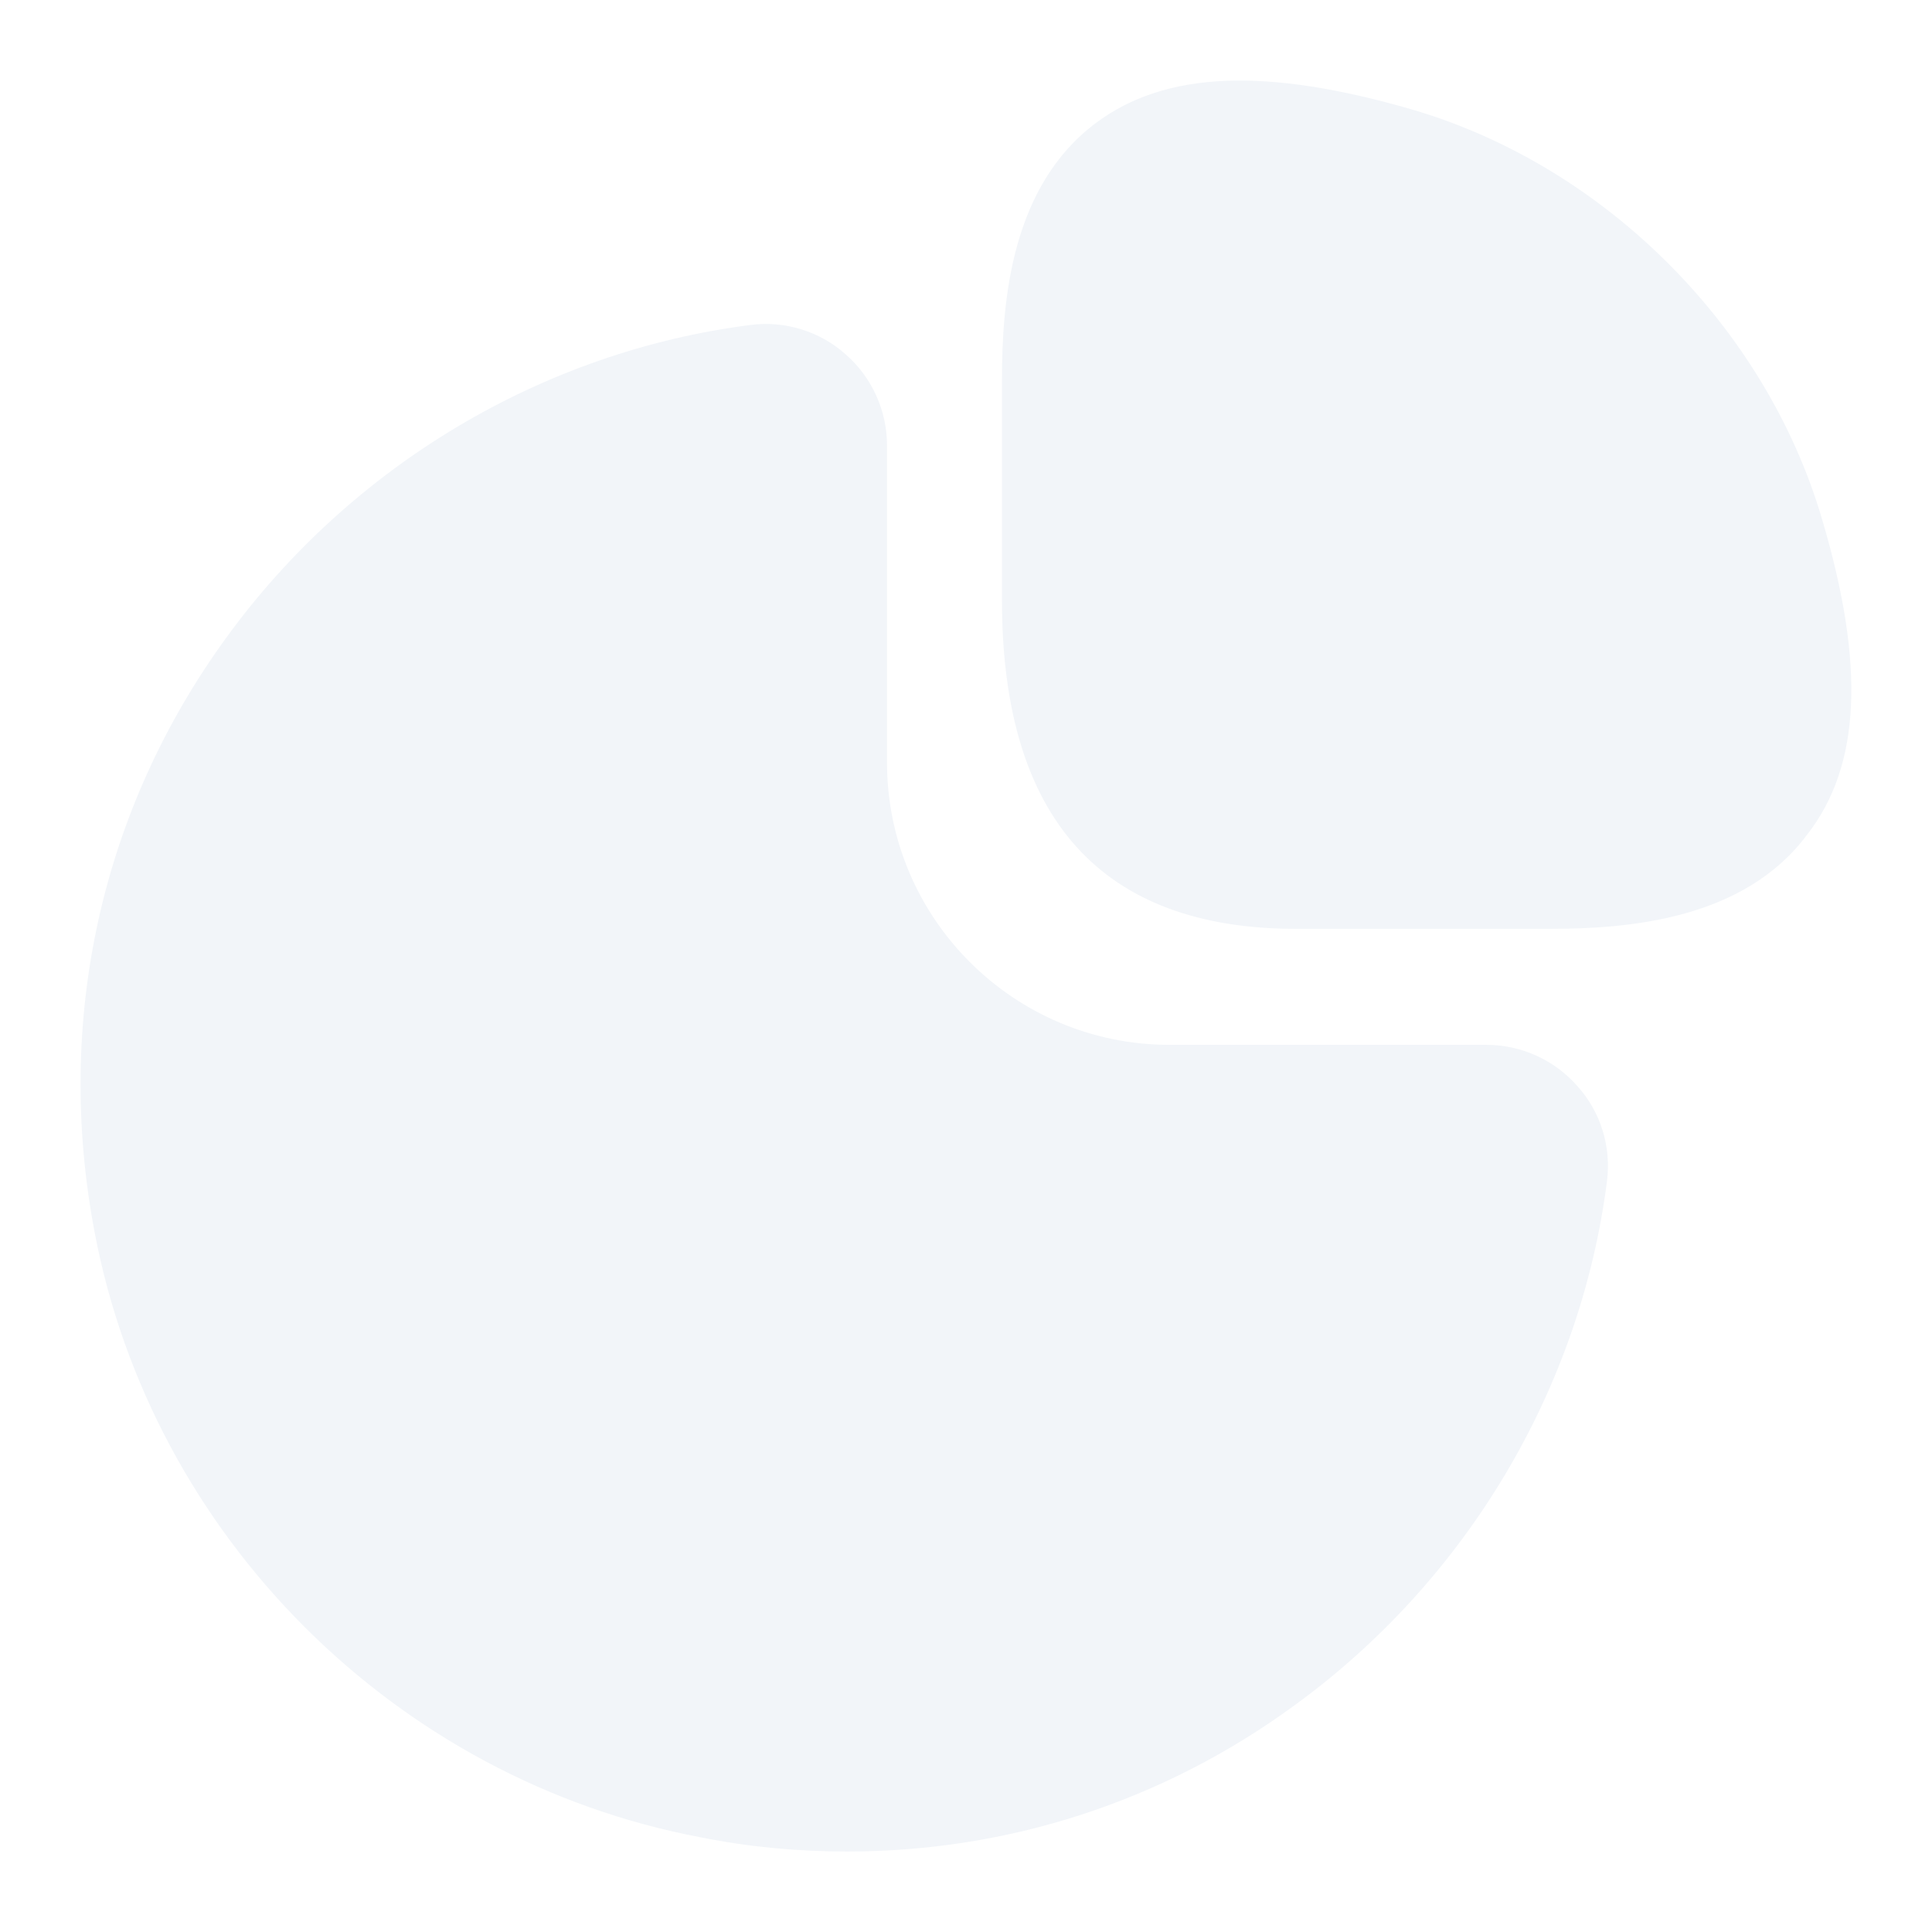
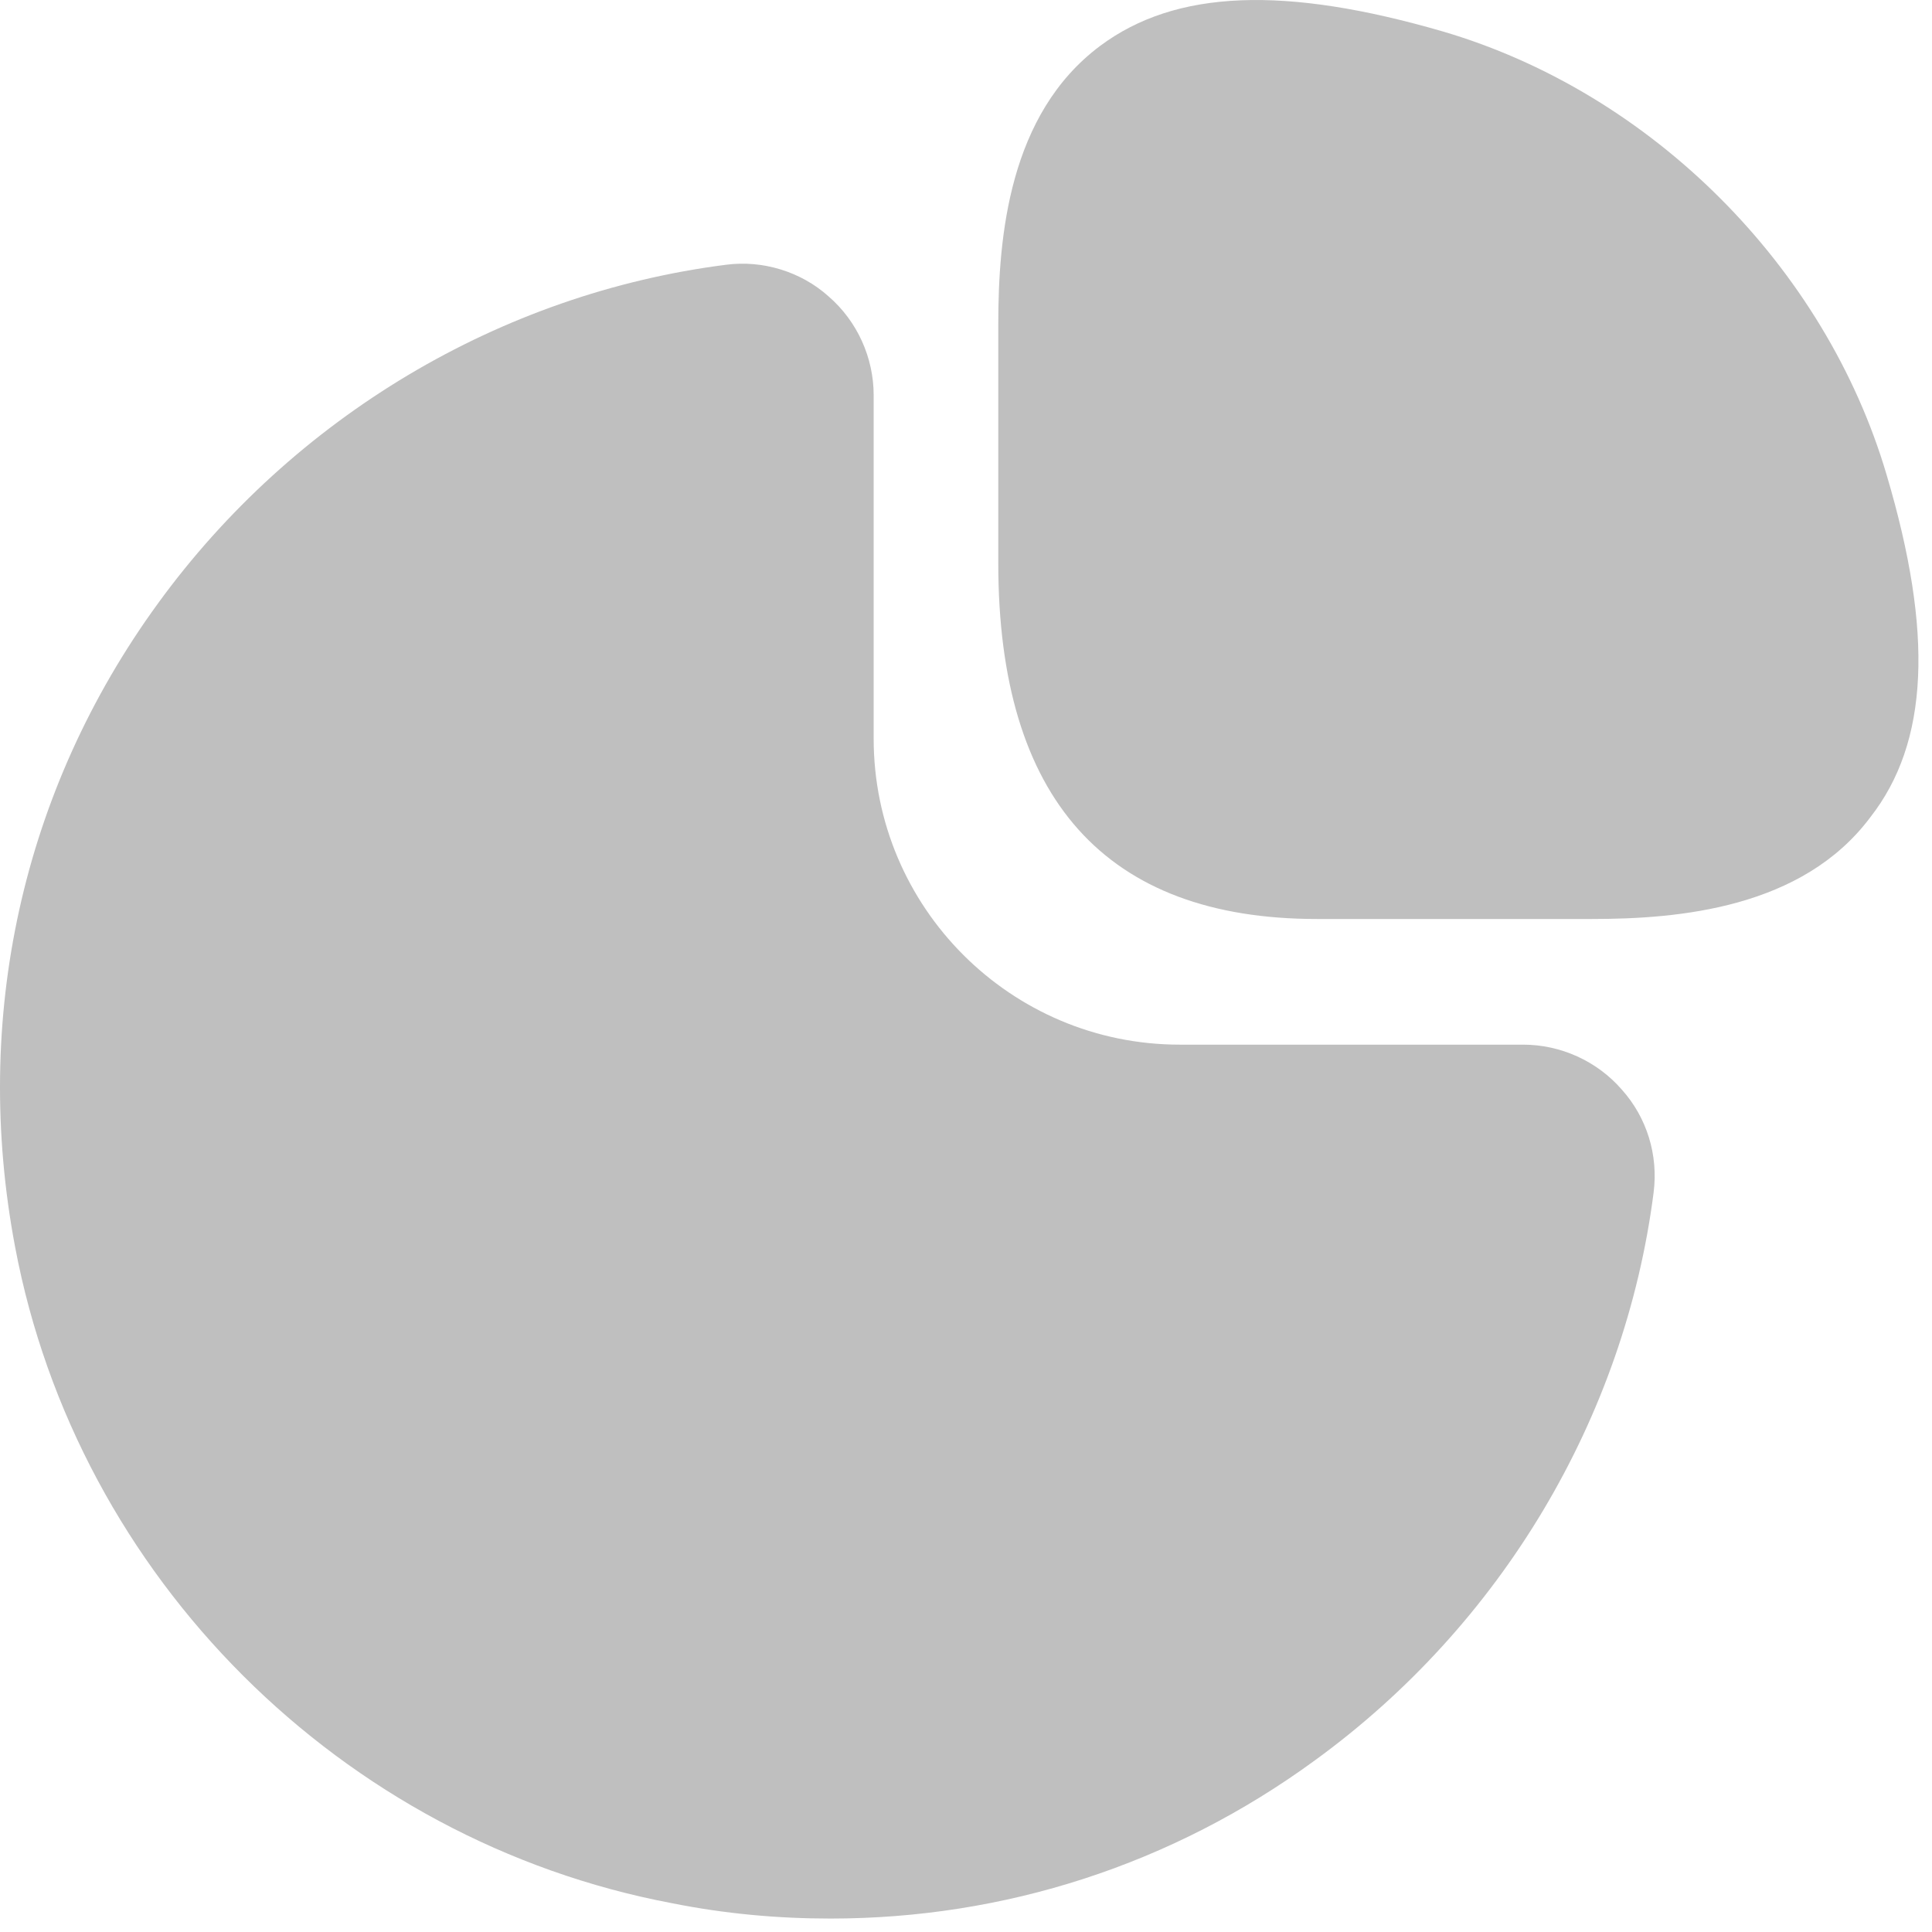
- <svg xmlns="http://www.w3.org/2000/svg" width="26" height="26" viewBox="0 0 26 26" fill="none">
-   <path d="M24.519 6.982C23.757 4.396 21.6 2.239 19.014 1.477C17.047 0.905 15.689 0.952 14.748 1.655C13.616 2.501 13.484 4.027 13.484 5.111V8.078C13.484 11.01 14.819 12.5 17.441 12.5H20.861C21.933 12.5 23.471 12.369 24.317 11.236C25.044 10.307 25.103 8.948 24.519 6.982Z" fill="#F2F5F9" />
-   <path d="M21.232 14.621C20.922 14.264 20.47 14.061 20.005 14.061H15.739C13.641 14.061 11.937 12.357 11.937 10.26V5.993C11.937 5.529 11.735 5.076 11.377 4.766C11.031 4.456 10.555 4.313 10.102 4.373C7.302 4.73 4.728 6.267 3.047 8.579C1.355 10.903 0.735 13.739 1.272 16.576C2.046 20.675 5.323 23.952 9.435 24.727C10.09 24.858 10.745 24.917 11.401 24.917C13.558 24.917 15.643 24.25 17.419 22.951C19.731 21.271 21.268 18.697 21.626 15.896C21.685 15.431 21.542 14.967 21.232 14.621Z" fill="#F2F5F9" />
+ <svg xmlns="http://www.w3.org/2000/svg" width="24" height="24" viewBox="0 0 24 24" fill="none">
+   <path d="M23.436 5.898C22.674 3.312 20.517 1.155 17.931 0.393C15.964 -0.179 14.606 -0.132 13.665 0.571C12.533 1.417 12.401 2.943 12.401 4.027V6.995C12.401 9.926 13.736 11.416 16.358 11.416H19.778C20.85 11.416 22.388 11.285 23.234 10.152C23.961 9.223 24.02 7.864 23.436 5.898Z" fill="#BFBFBF" />
+   <path d="M20.148 13.537C19.839 13.18 19.386 12.977 18.921 12.977H14.655C12.557 12.977 10.853 11.273 10.853 9.176V4.909C10.853 4.445 10.651 3.992 10.293 3.682C9.948 3.372 9.471 3.229 9.018 3.289C6.218 3.646 3.644 5.183 1.963 7.495C0.271 9.819 -0.349 12.655 0.188 15.492C0.962 19.591 4.239 22.868 8.351 23.643C9.006 23.774 9.662 23.833 10.317 23.833C12.474 23.833 14.559 23.166 16.335 21.867C18.647 20.187 20.184 17.613 20.542 14.812C20.601 14.348 20.458 13.883 20.148 13.537Z" fill="#BFBFBF" />
</svg>
